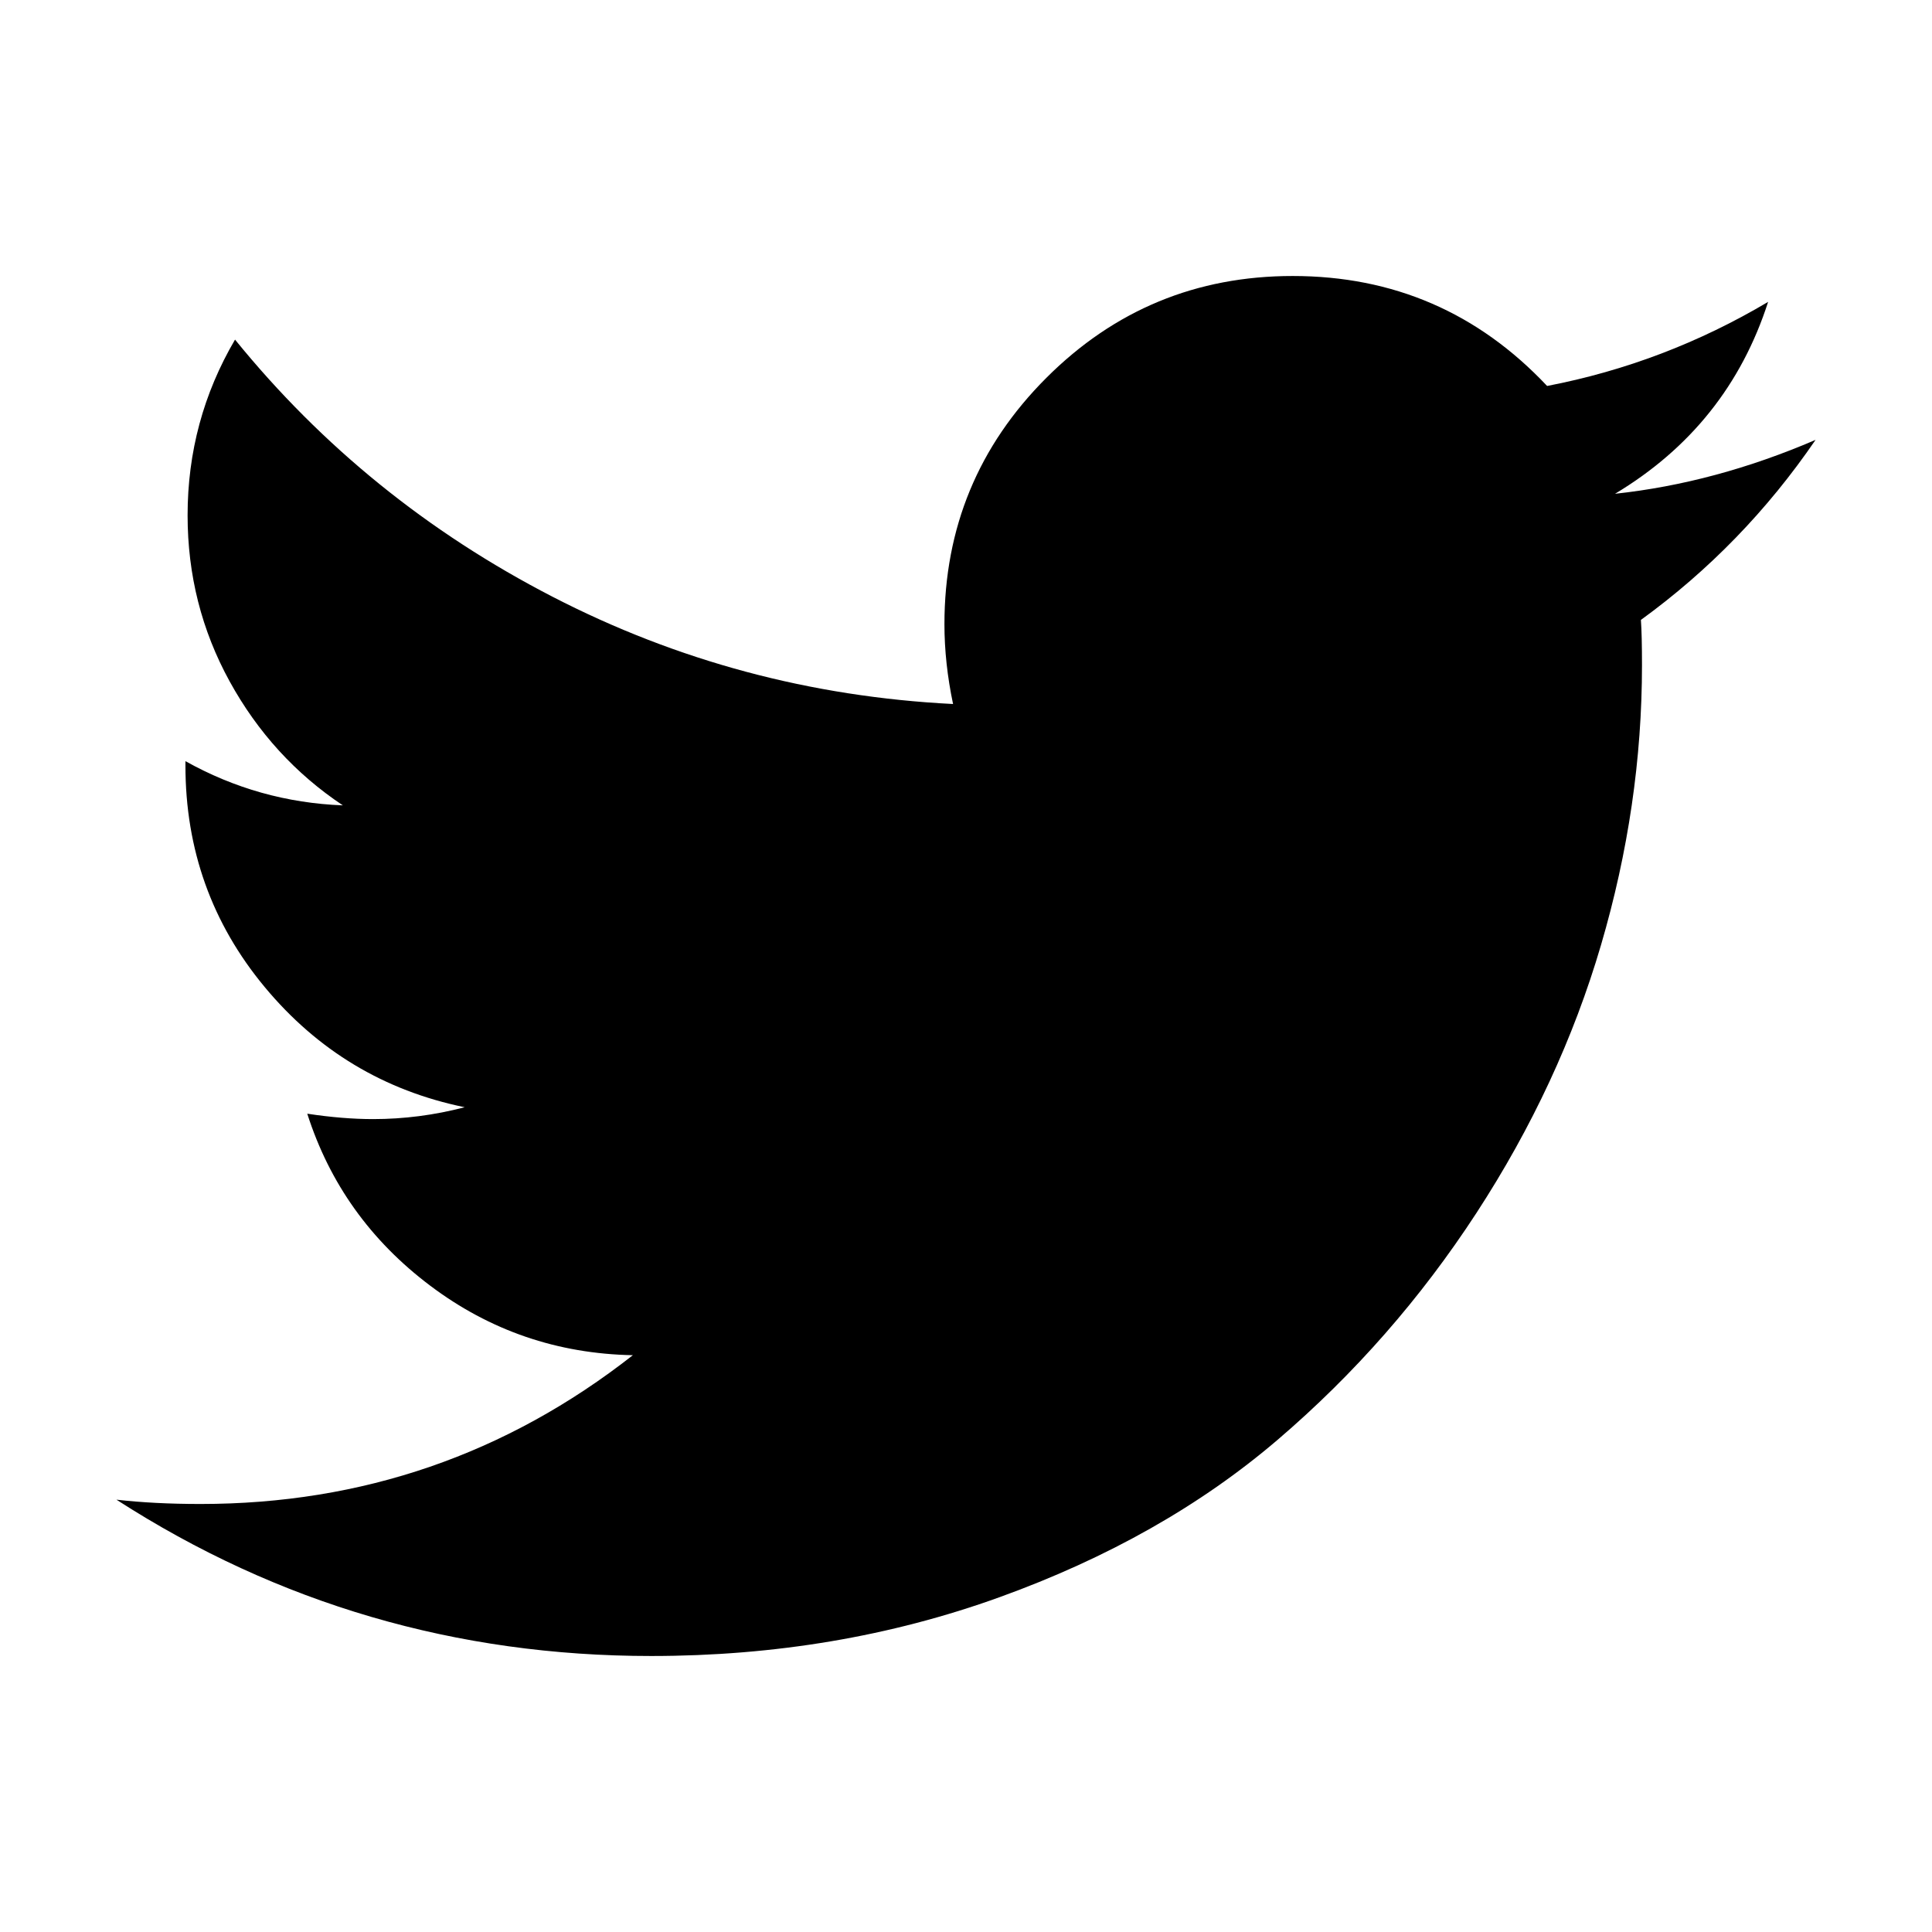
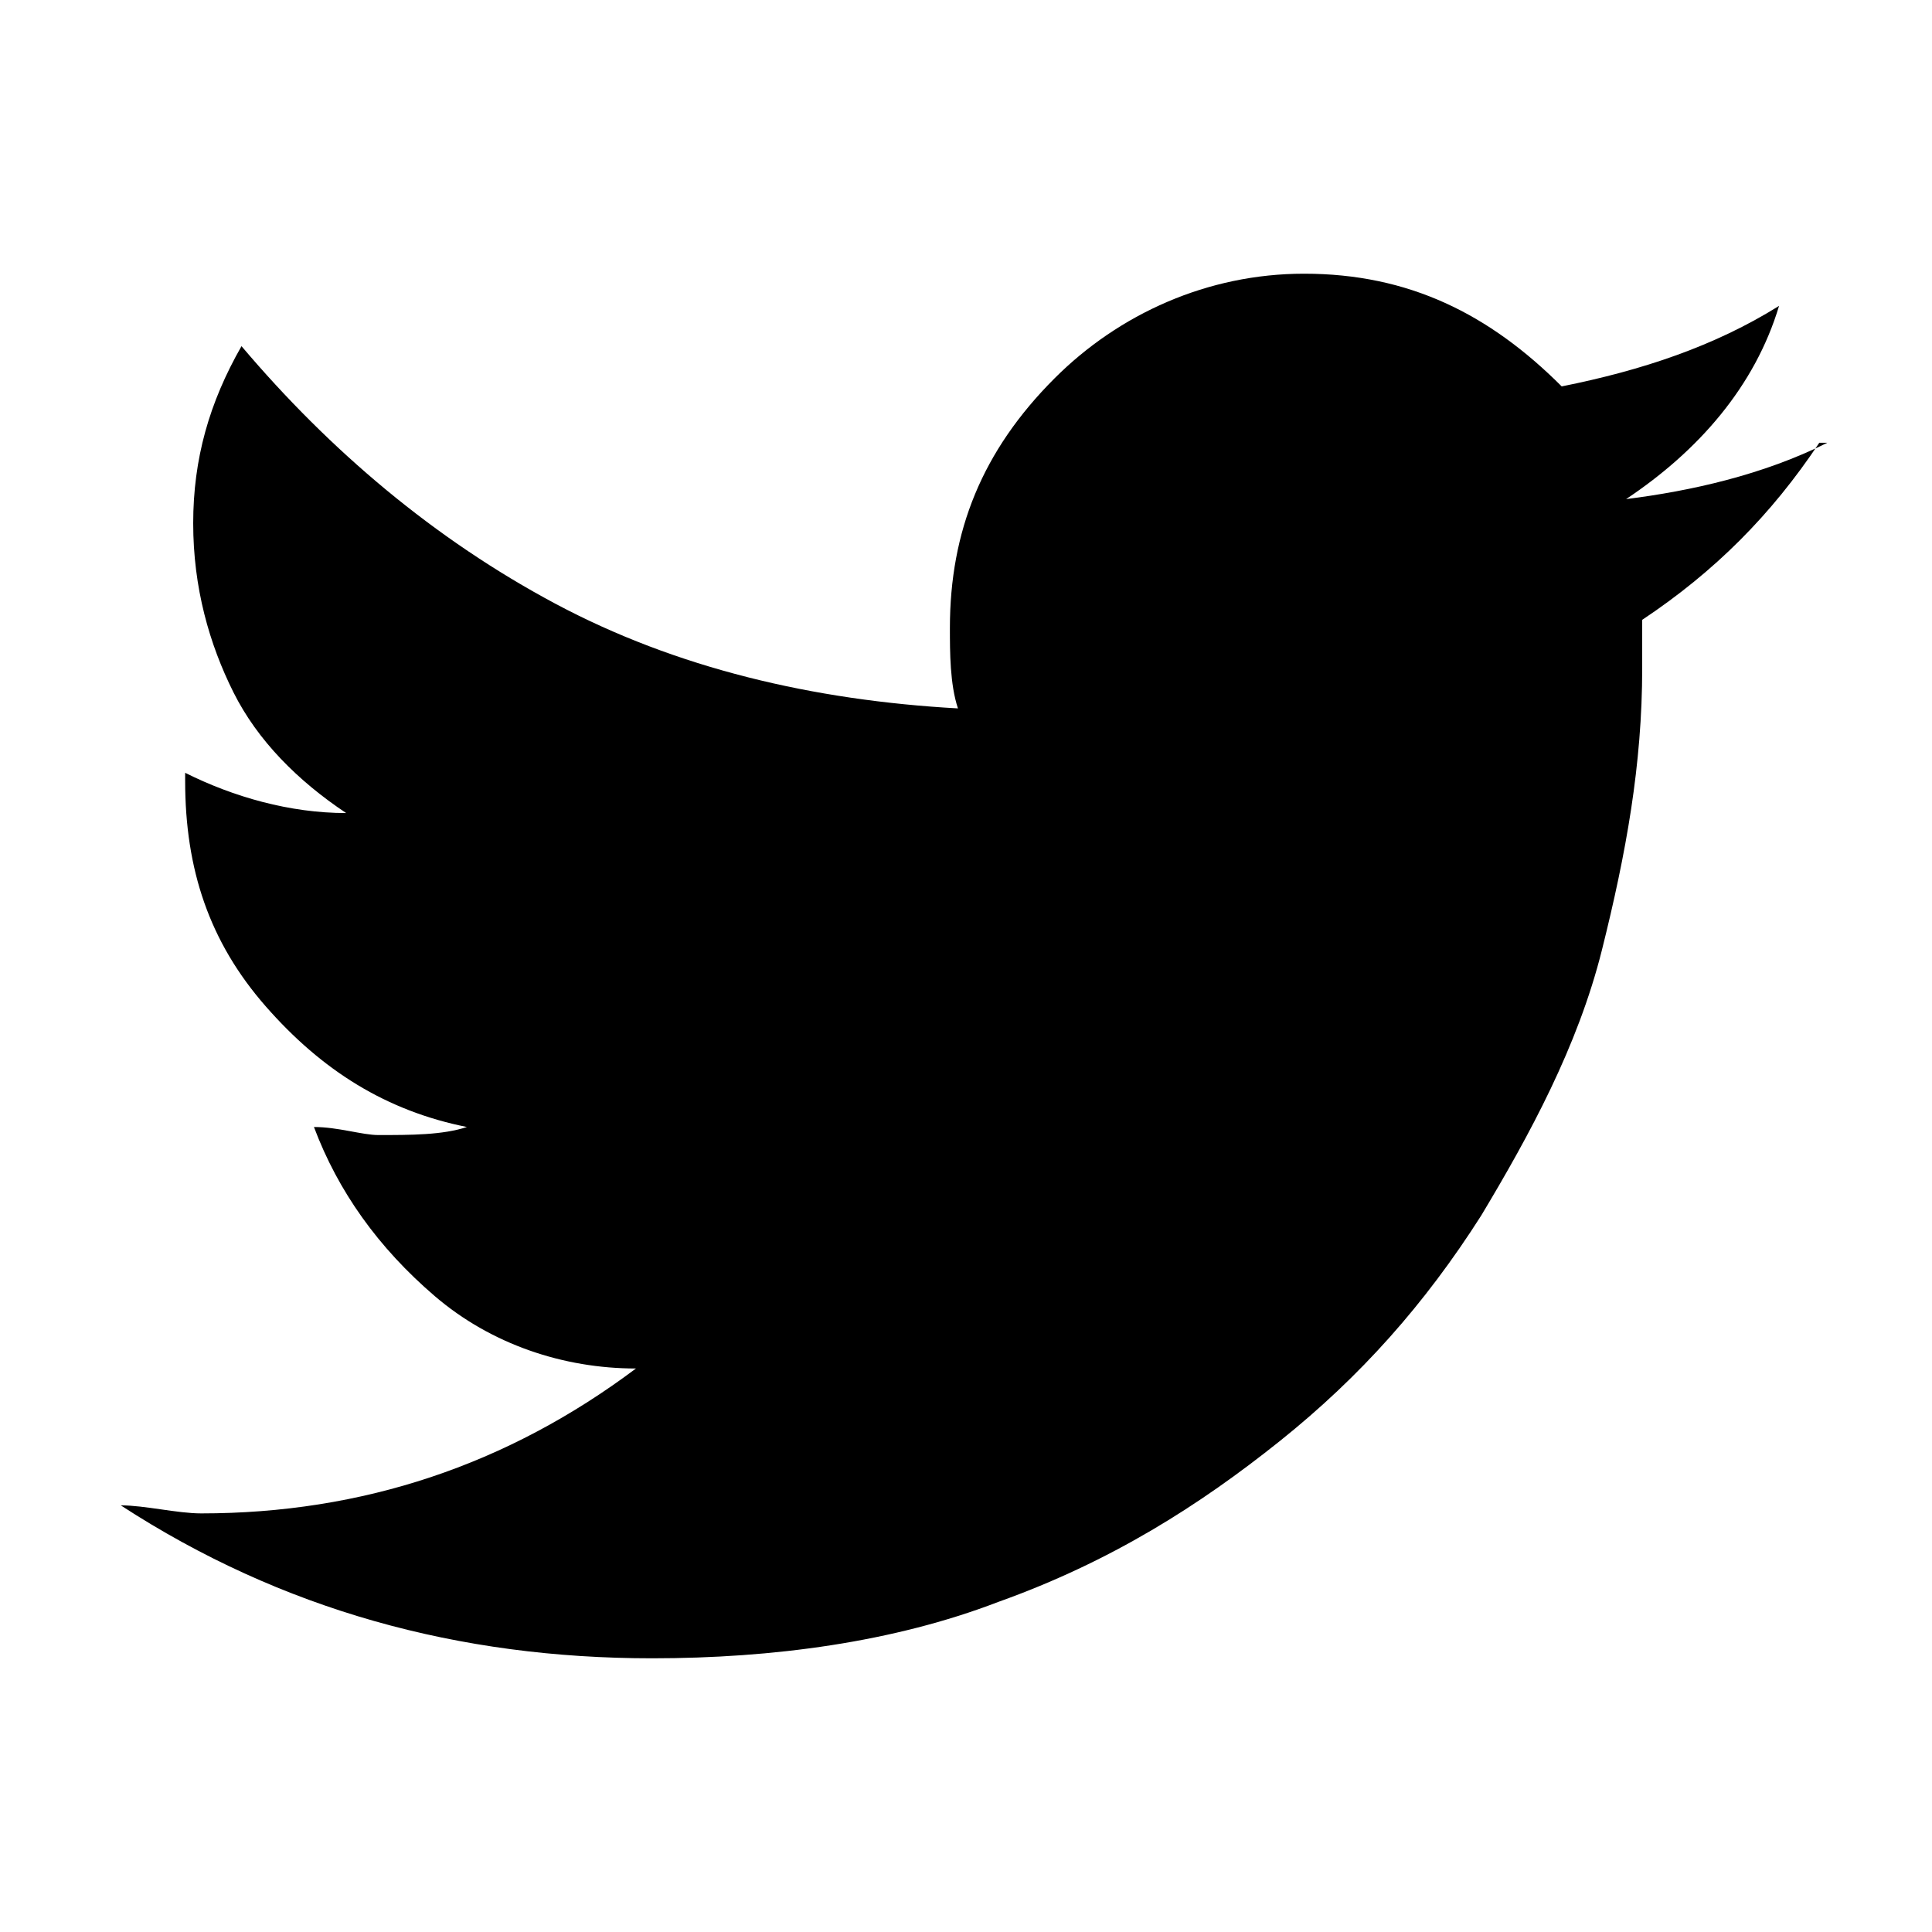
- <svg xmlns="http://www.w3.org/2000/svg" width="1792" height="1792" viewBox="0 0 1792 1792">
-   <path d="M1684 408q-67 98-162 167 1 14 1 42 0 130-38 259.5t-115.5 248.5-184.5 210.5-258 146-323 54.5q-271 0-496-145 35 4 78 4 225 0 401-138-105-2-188-64.5t-114-159.5q33 5 61 5 43 0 85-11-112-23-185.5-111.5t-73.5-205.5v-4q68 38 146 41-66-44-105-115t-39-154q0-88 44-163 121 149 294.5 238.5t371.5 99.5q-8-38-8-74 0-134 94.5-228.5t228.5-94.5q140 0 236 102 109-21 205-78-37 115-142 178 93-10 186-50z" />
+ <svg xmlns="http://www.w3.org/2000/svg" viewBox="0 0 24 24">
+   <path d="M22.6 5.5c-0.6 0.9-1.3 1.6-2.2 2.2 0 0.1 0 0.3 0 0.6 0 1.2-0.2 2.3-0.5 3.5 -0.3 1.2-0.9 2.3-1.5 3.3 -0.7 1.1-1.5 2-2.5 2.8 -1 0.8-2.1 1.5-3.5 2 -1.3 0.5-2.8 0.7-4.3 0.7 -2.4 0-4.6-0.6-6.6-1.9 0.3 0 0.7 0.1 1 0.1 2 0 3.8-0.6 5.4-1.8 -0.9 0-1.8-0.3-2.5-0.9 -0.7-0.6-1.2-1.3-1.5-2.1 0.3 0 0.6 0.1 0.8 0.1 0.4 0 0.8 0 1.1-0.1 -1-0.2-1.8-0.7-2.5-1.5 -0.7-0.8-1-1.7-1-2.8l0-0.1c0.6 0.3 1.3 0.5 2 0.5 -0.6-0.4-1.1-0.9-1.4-1.5 -0.3-0.6-0.5-1.3-0.5-2.1 0-0.8 0.2-1.5 0.6-2.2 1.1 1.3 2.4 2.4 3.9 3.2 1.5 0.8 3.2 1.2 5 1.3 -0.1-0.3-0.1-0.7-0.1-1 0-1.2 0.4-2.2 1.3-3.1 0.8-0.8 1.9-1.3 3.1-1.3 1.3 0 2.3 0.5 3.2 1.4 1-0.2 1.9-0.5 2.7-1 -0.3 1-1 1.8-1.9 2.4 0.8-0.1 1.7-0.3 2.5-0.7Z" />
</svg>
